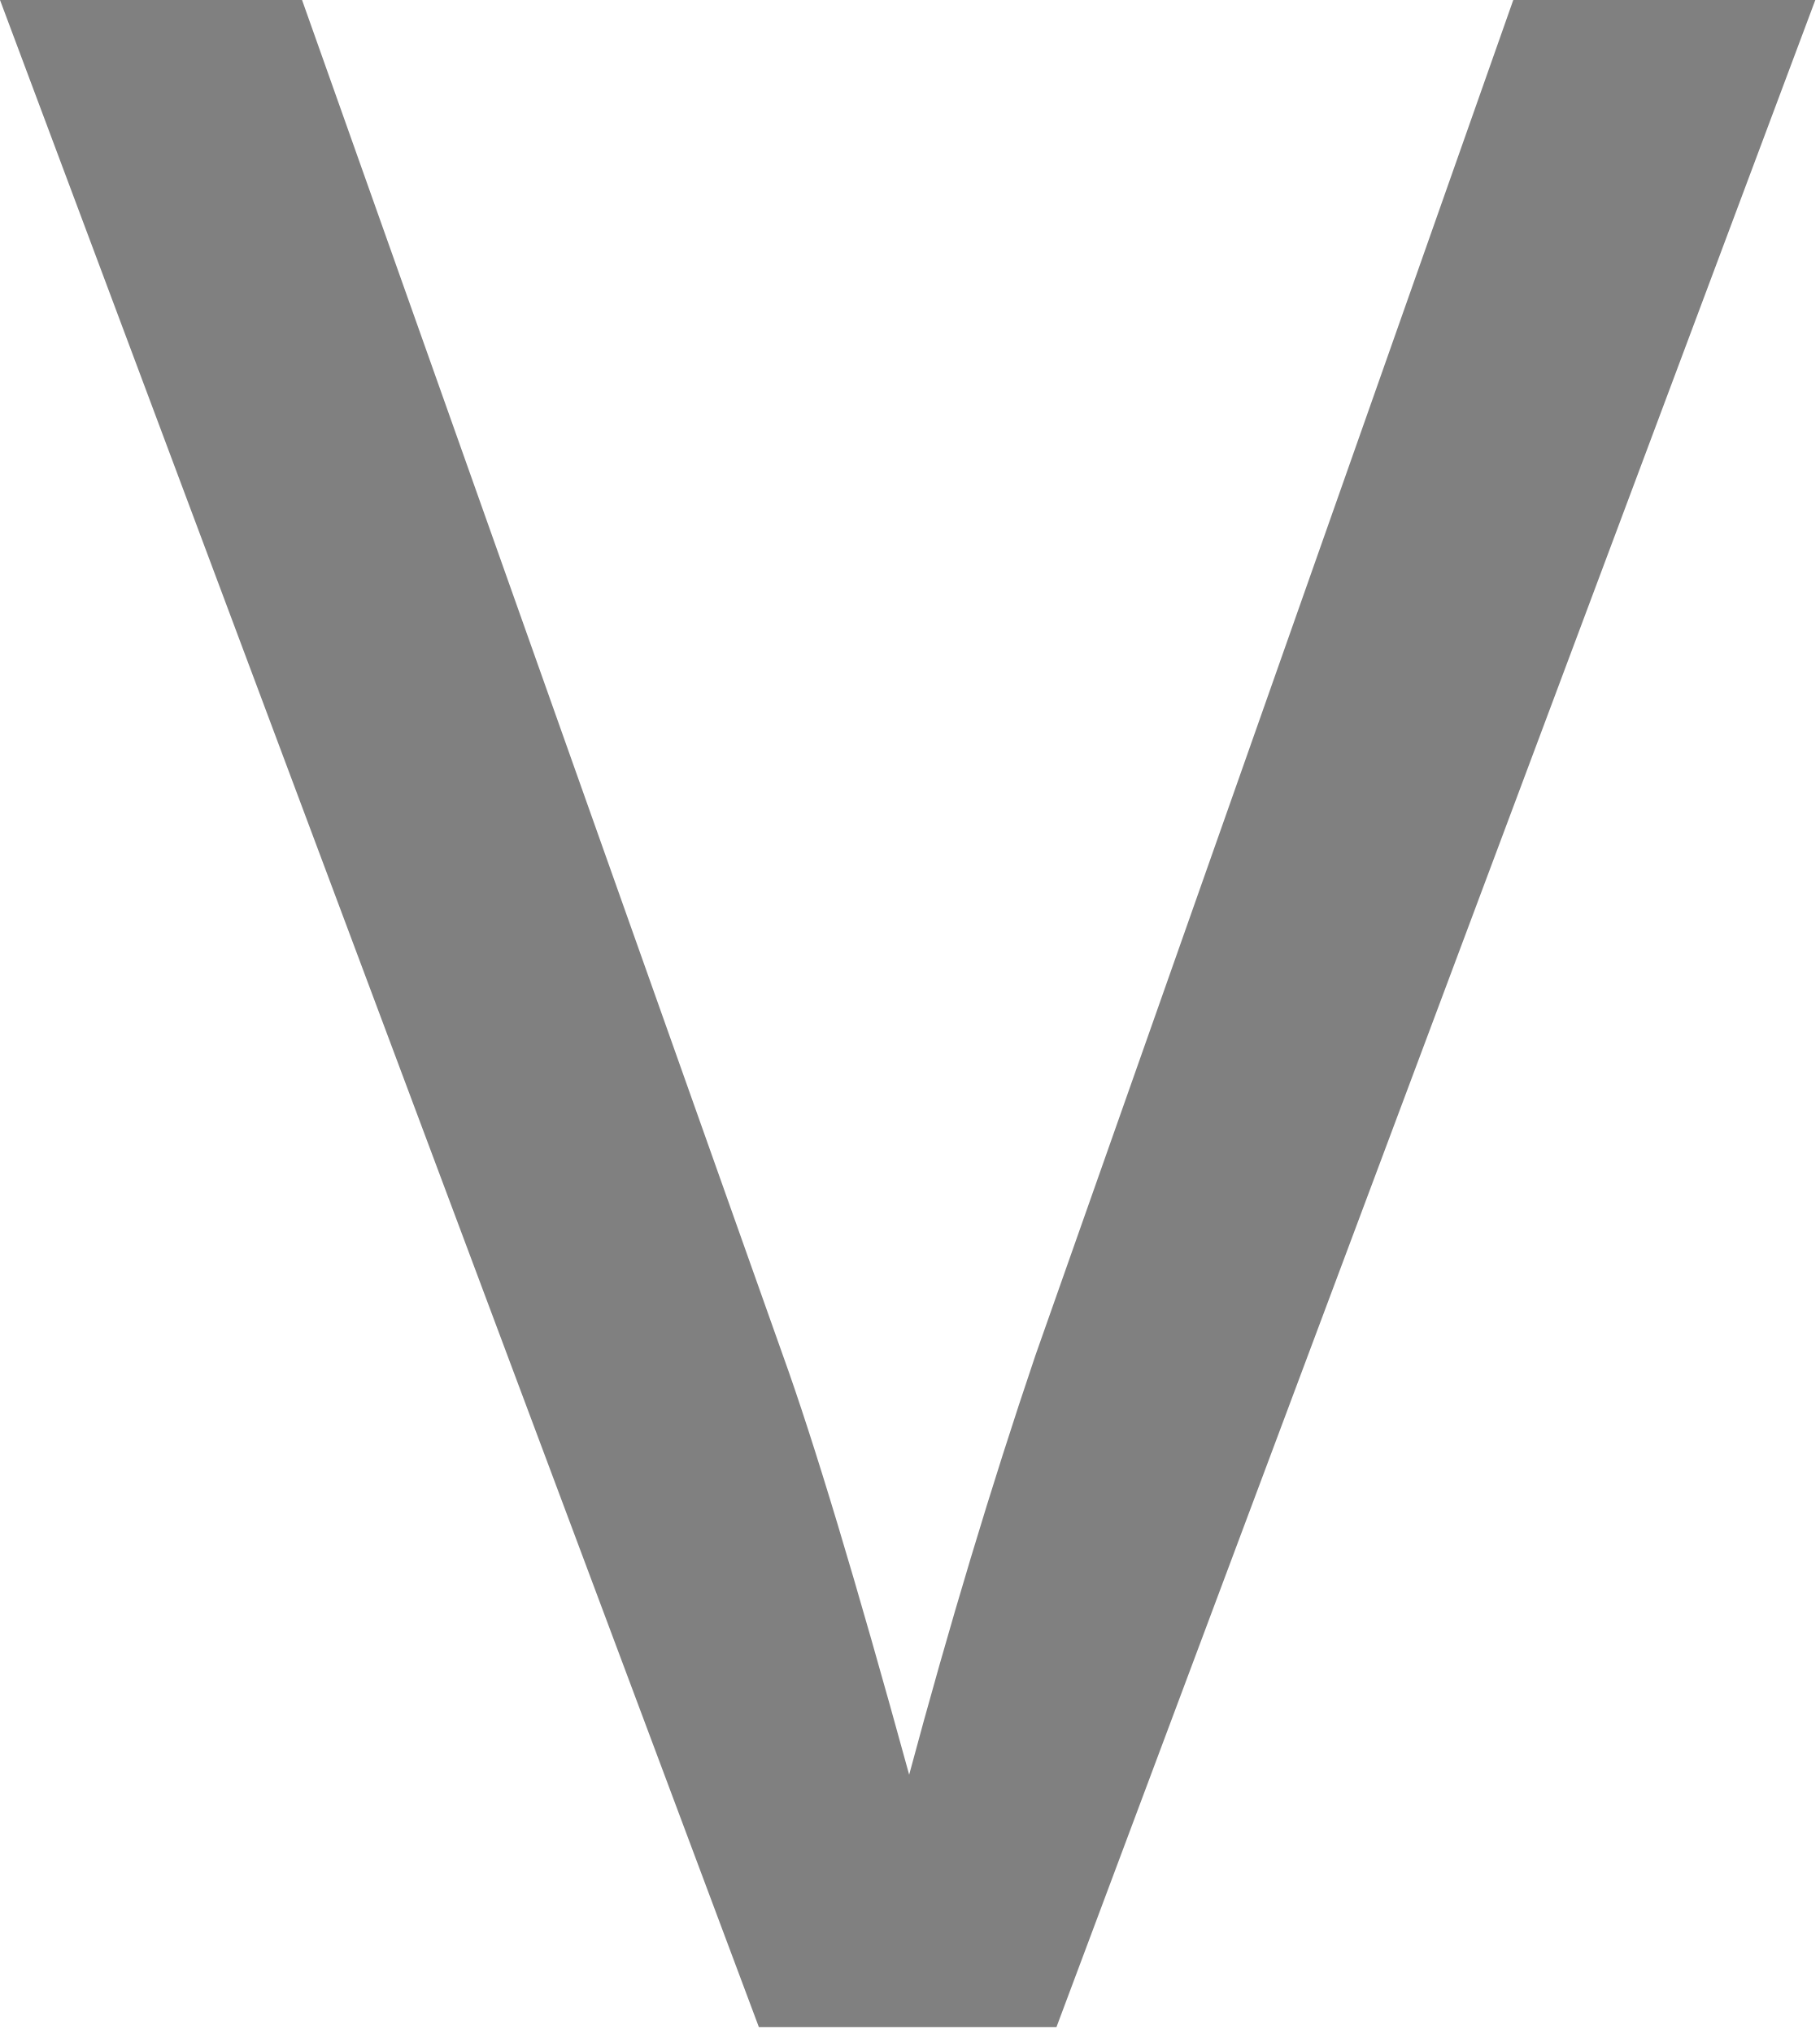
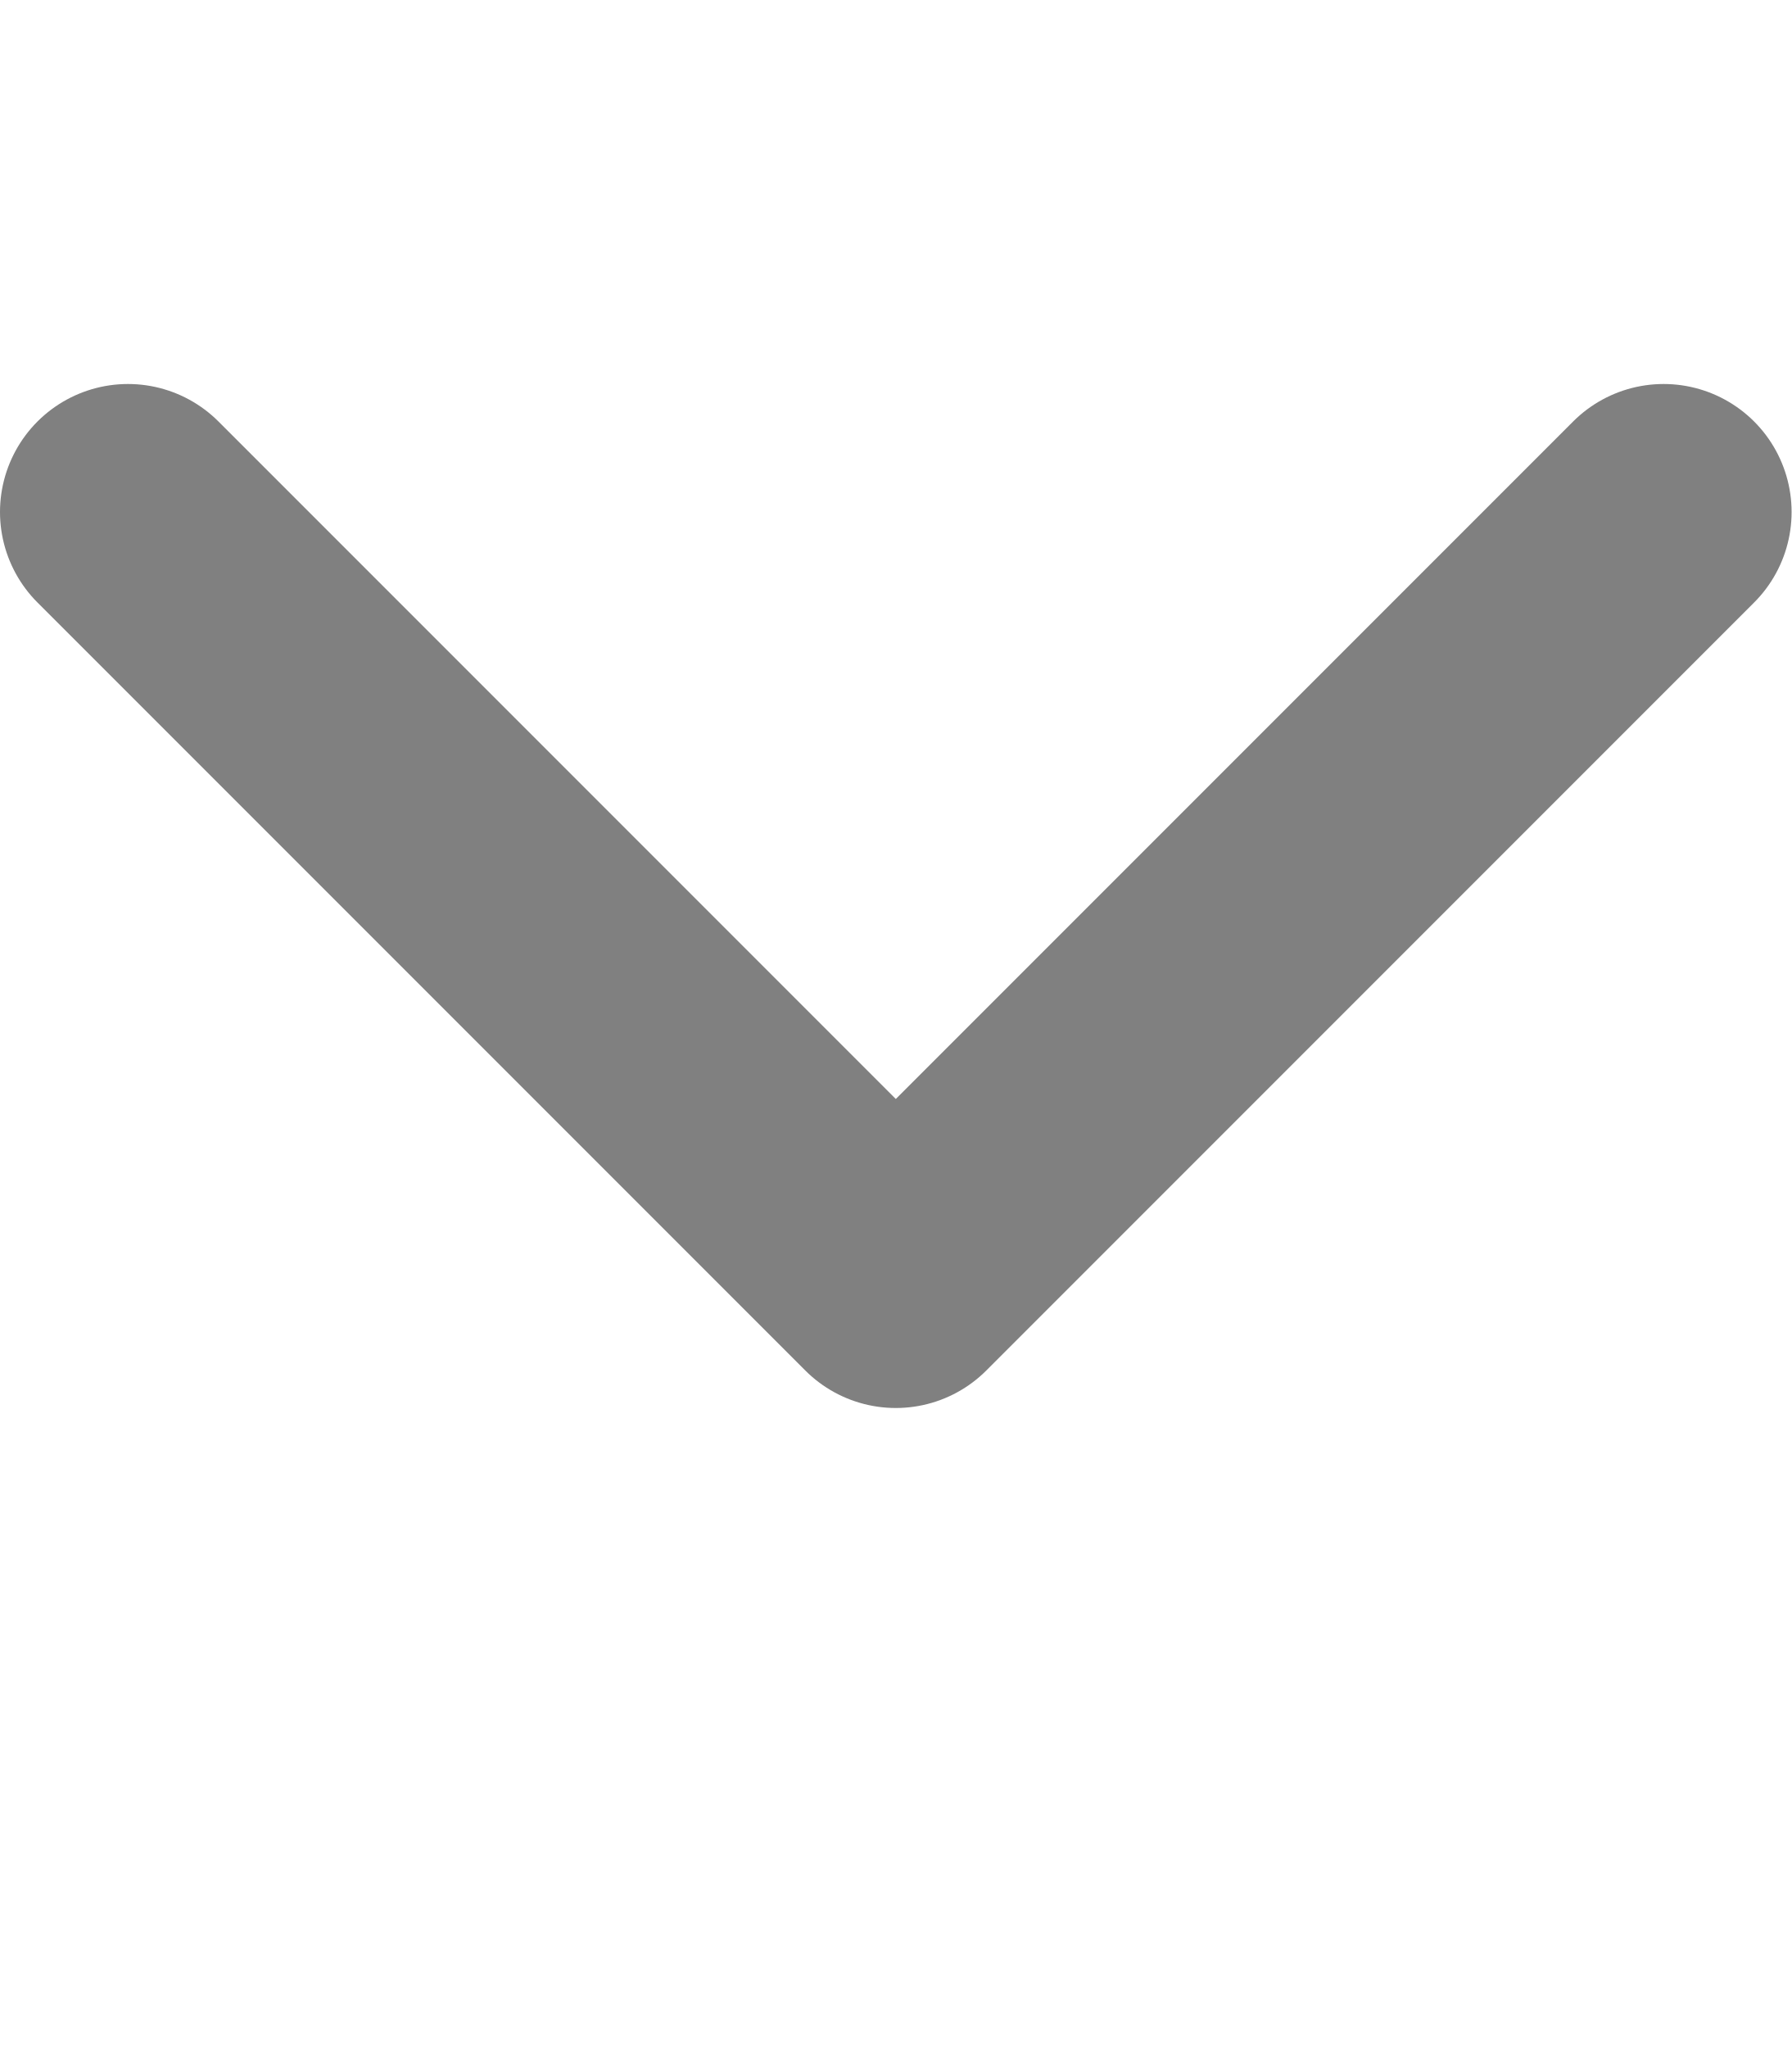
- <svg xmlns="http://www.w3.org/2000/svg" version="1.1" id="svg1" xml:space="preserve" width="264" height="295">
-   <defs id="defs1" />
-   <g id="g1" transform="translate(-115.7439,-114.1003)">
-     <g id="layer1">
-       <path d="M 269.034,408.252 H 225.86 L 115.744,114.1 h 43.828 l 69.777,196.683 c 4.506,12.502 10.612,32.781 18.316,60.837 5.815,-21.66 11.92,-41.939 18.316,-60.837 l 69.341,-196.683 h 43.828 z" id="text1" style="font-size:74.667px;font-family:'Liberation Mono';-inkscape-font-specification:'Liberation Mono';white-space:pre;fill:#808080;stroke-width:5.981;stroke-opacity:0.586" aria-label="V" />
-     </g>
-   </g>
+ <svg xmlns="http://www.w3.org/2000/svg" version="1.1" width="14" height="16" viewBox="0 0 14 16">
+   <path d="M1,4 L7,10 L13,4" fill="none" stroke="#808080" stroke-width="2" stroke-linecap="round" stroke-linejoin="round" />
</svg>
